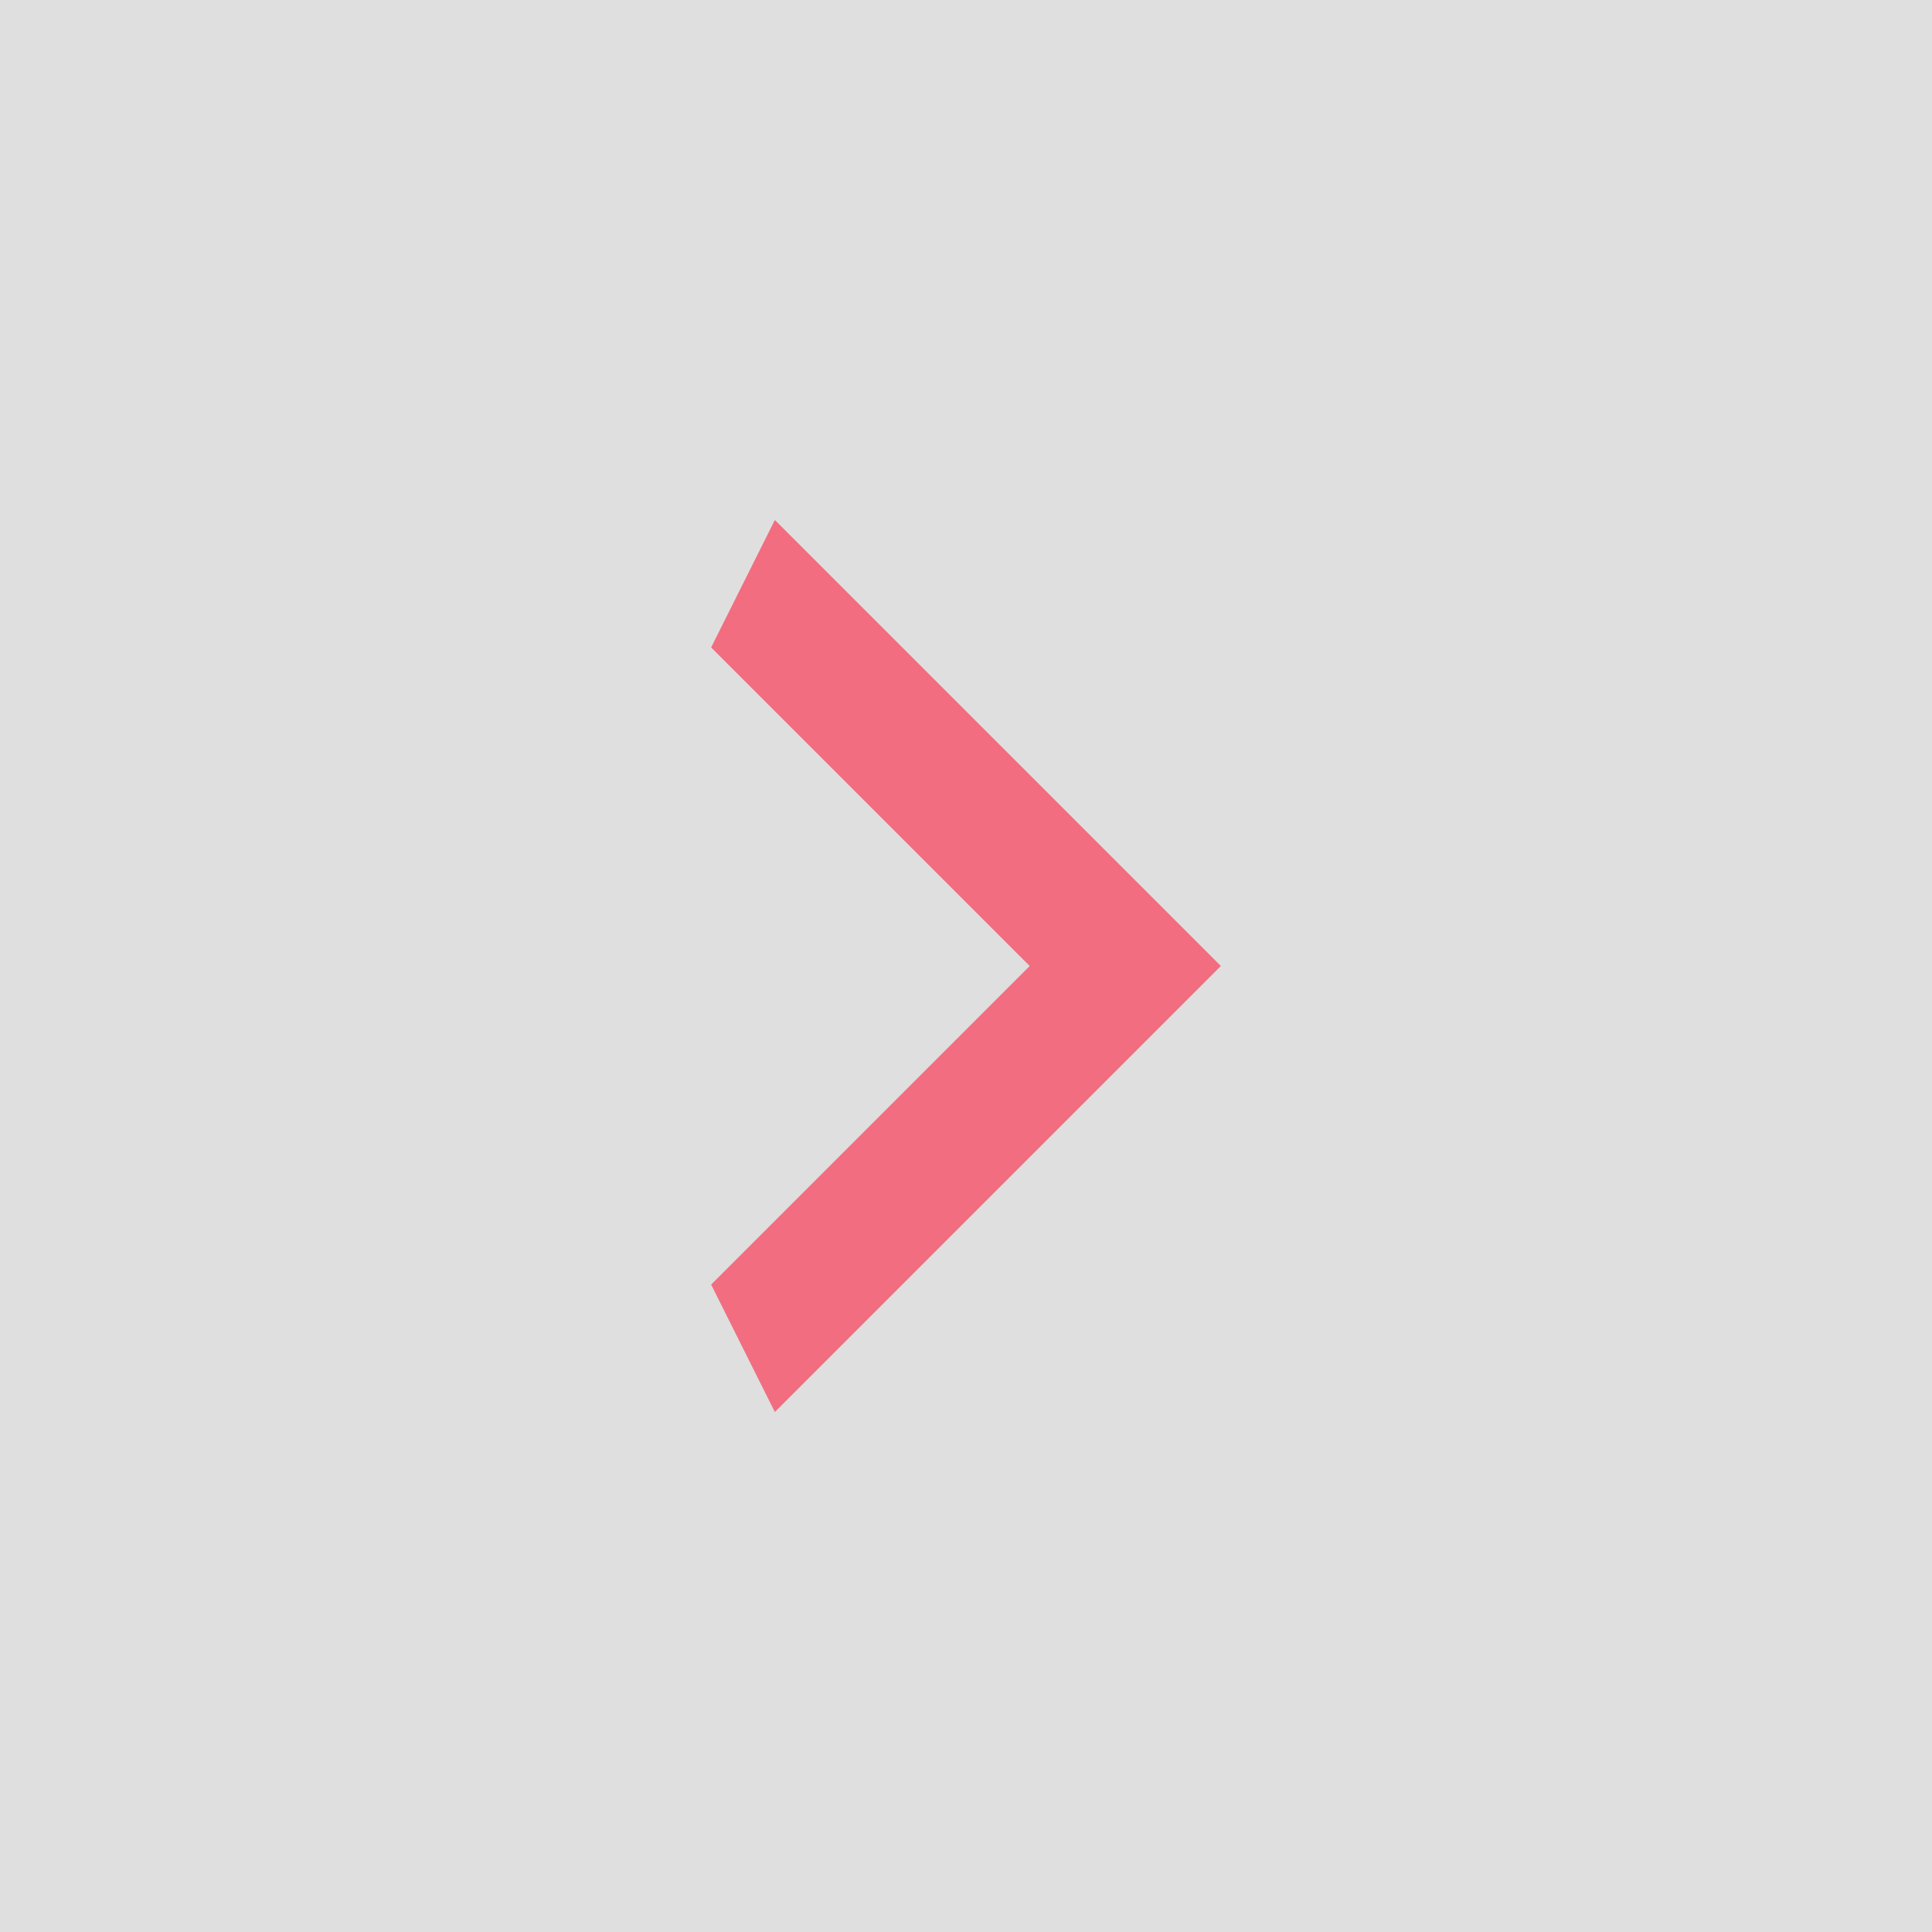
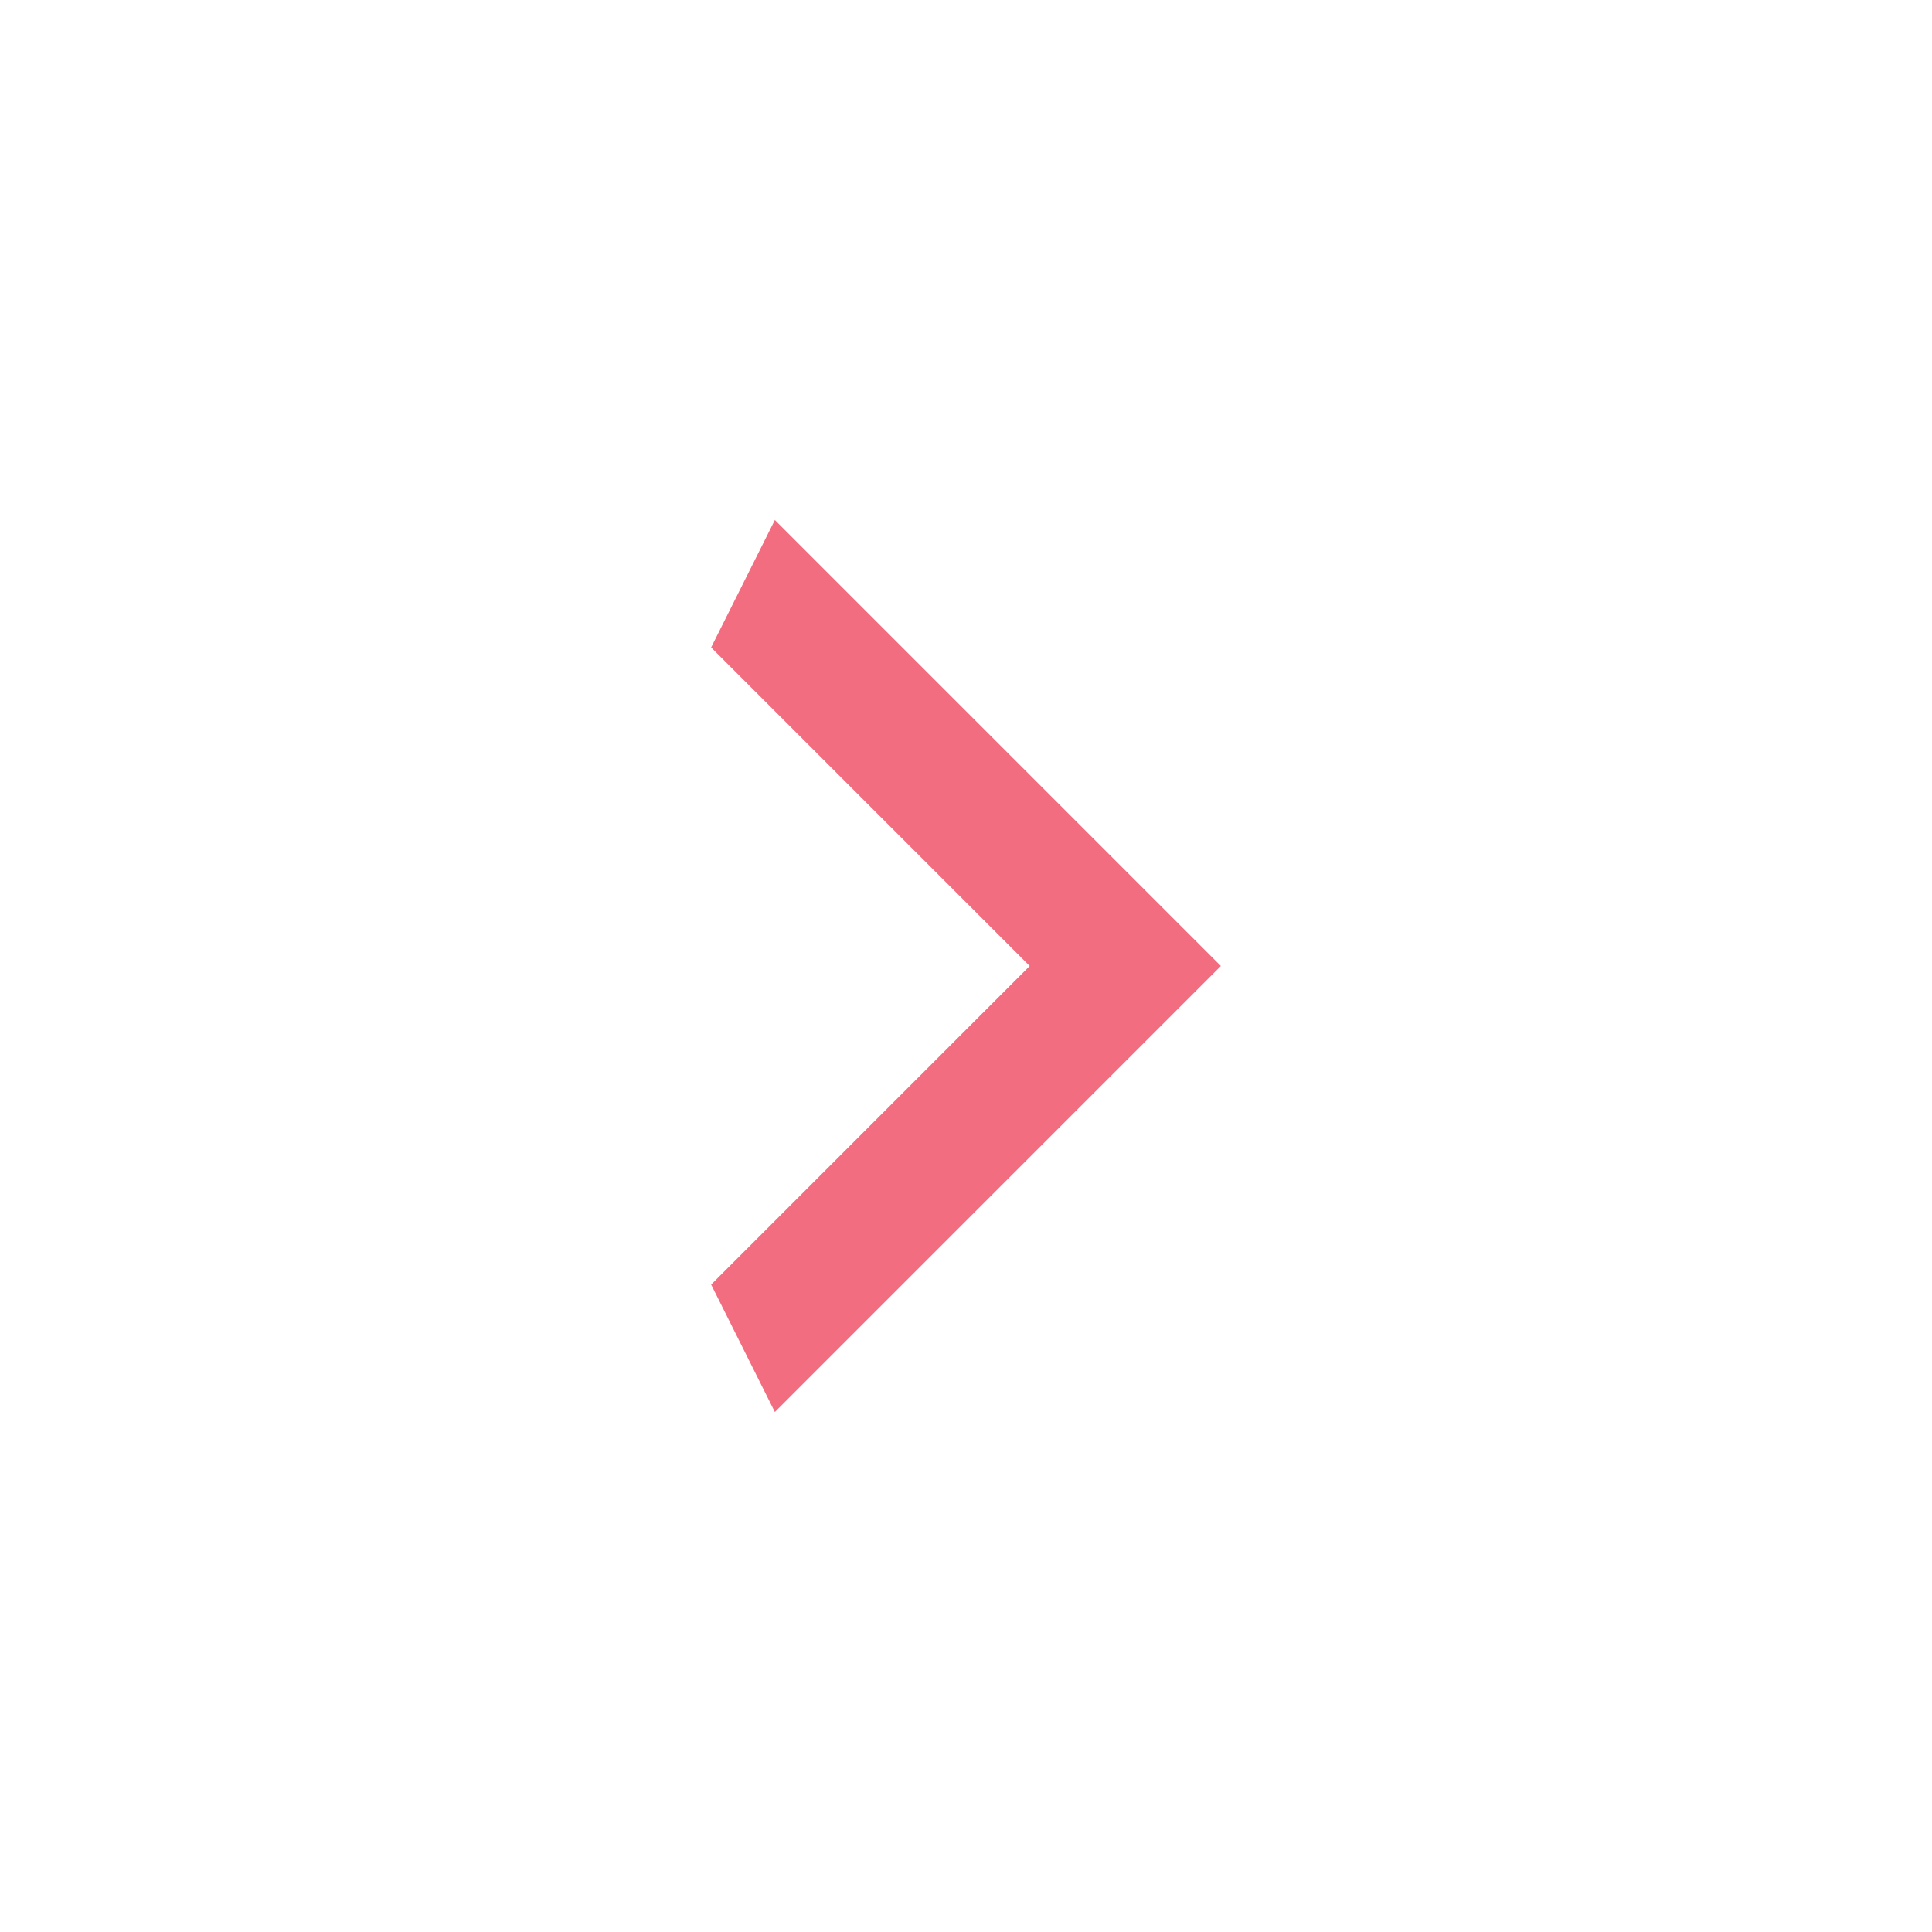
<svg xmlns="http://www.w3.org/2000/svg" width="47" height="47" viewBox="0 0 47 47" fill="none">
-   <path d="M47 0H0V47H47V0Z" fill="#2A2A2A" fill-opacity="0.15" />
  <path d="M17.3 31.25L25.05 23.5L17.3 15.75L18.85 12.65L29.7 23.5L18.85 34.35L17.3 31.25Z" fill="#F16D7F" />
</svg>
